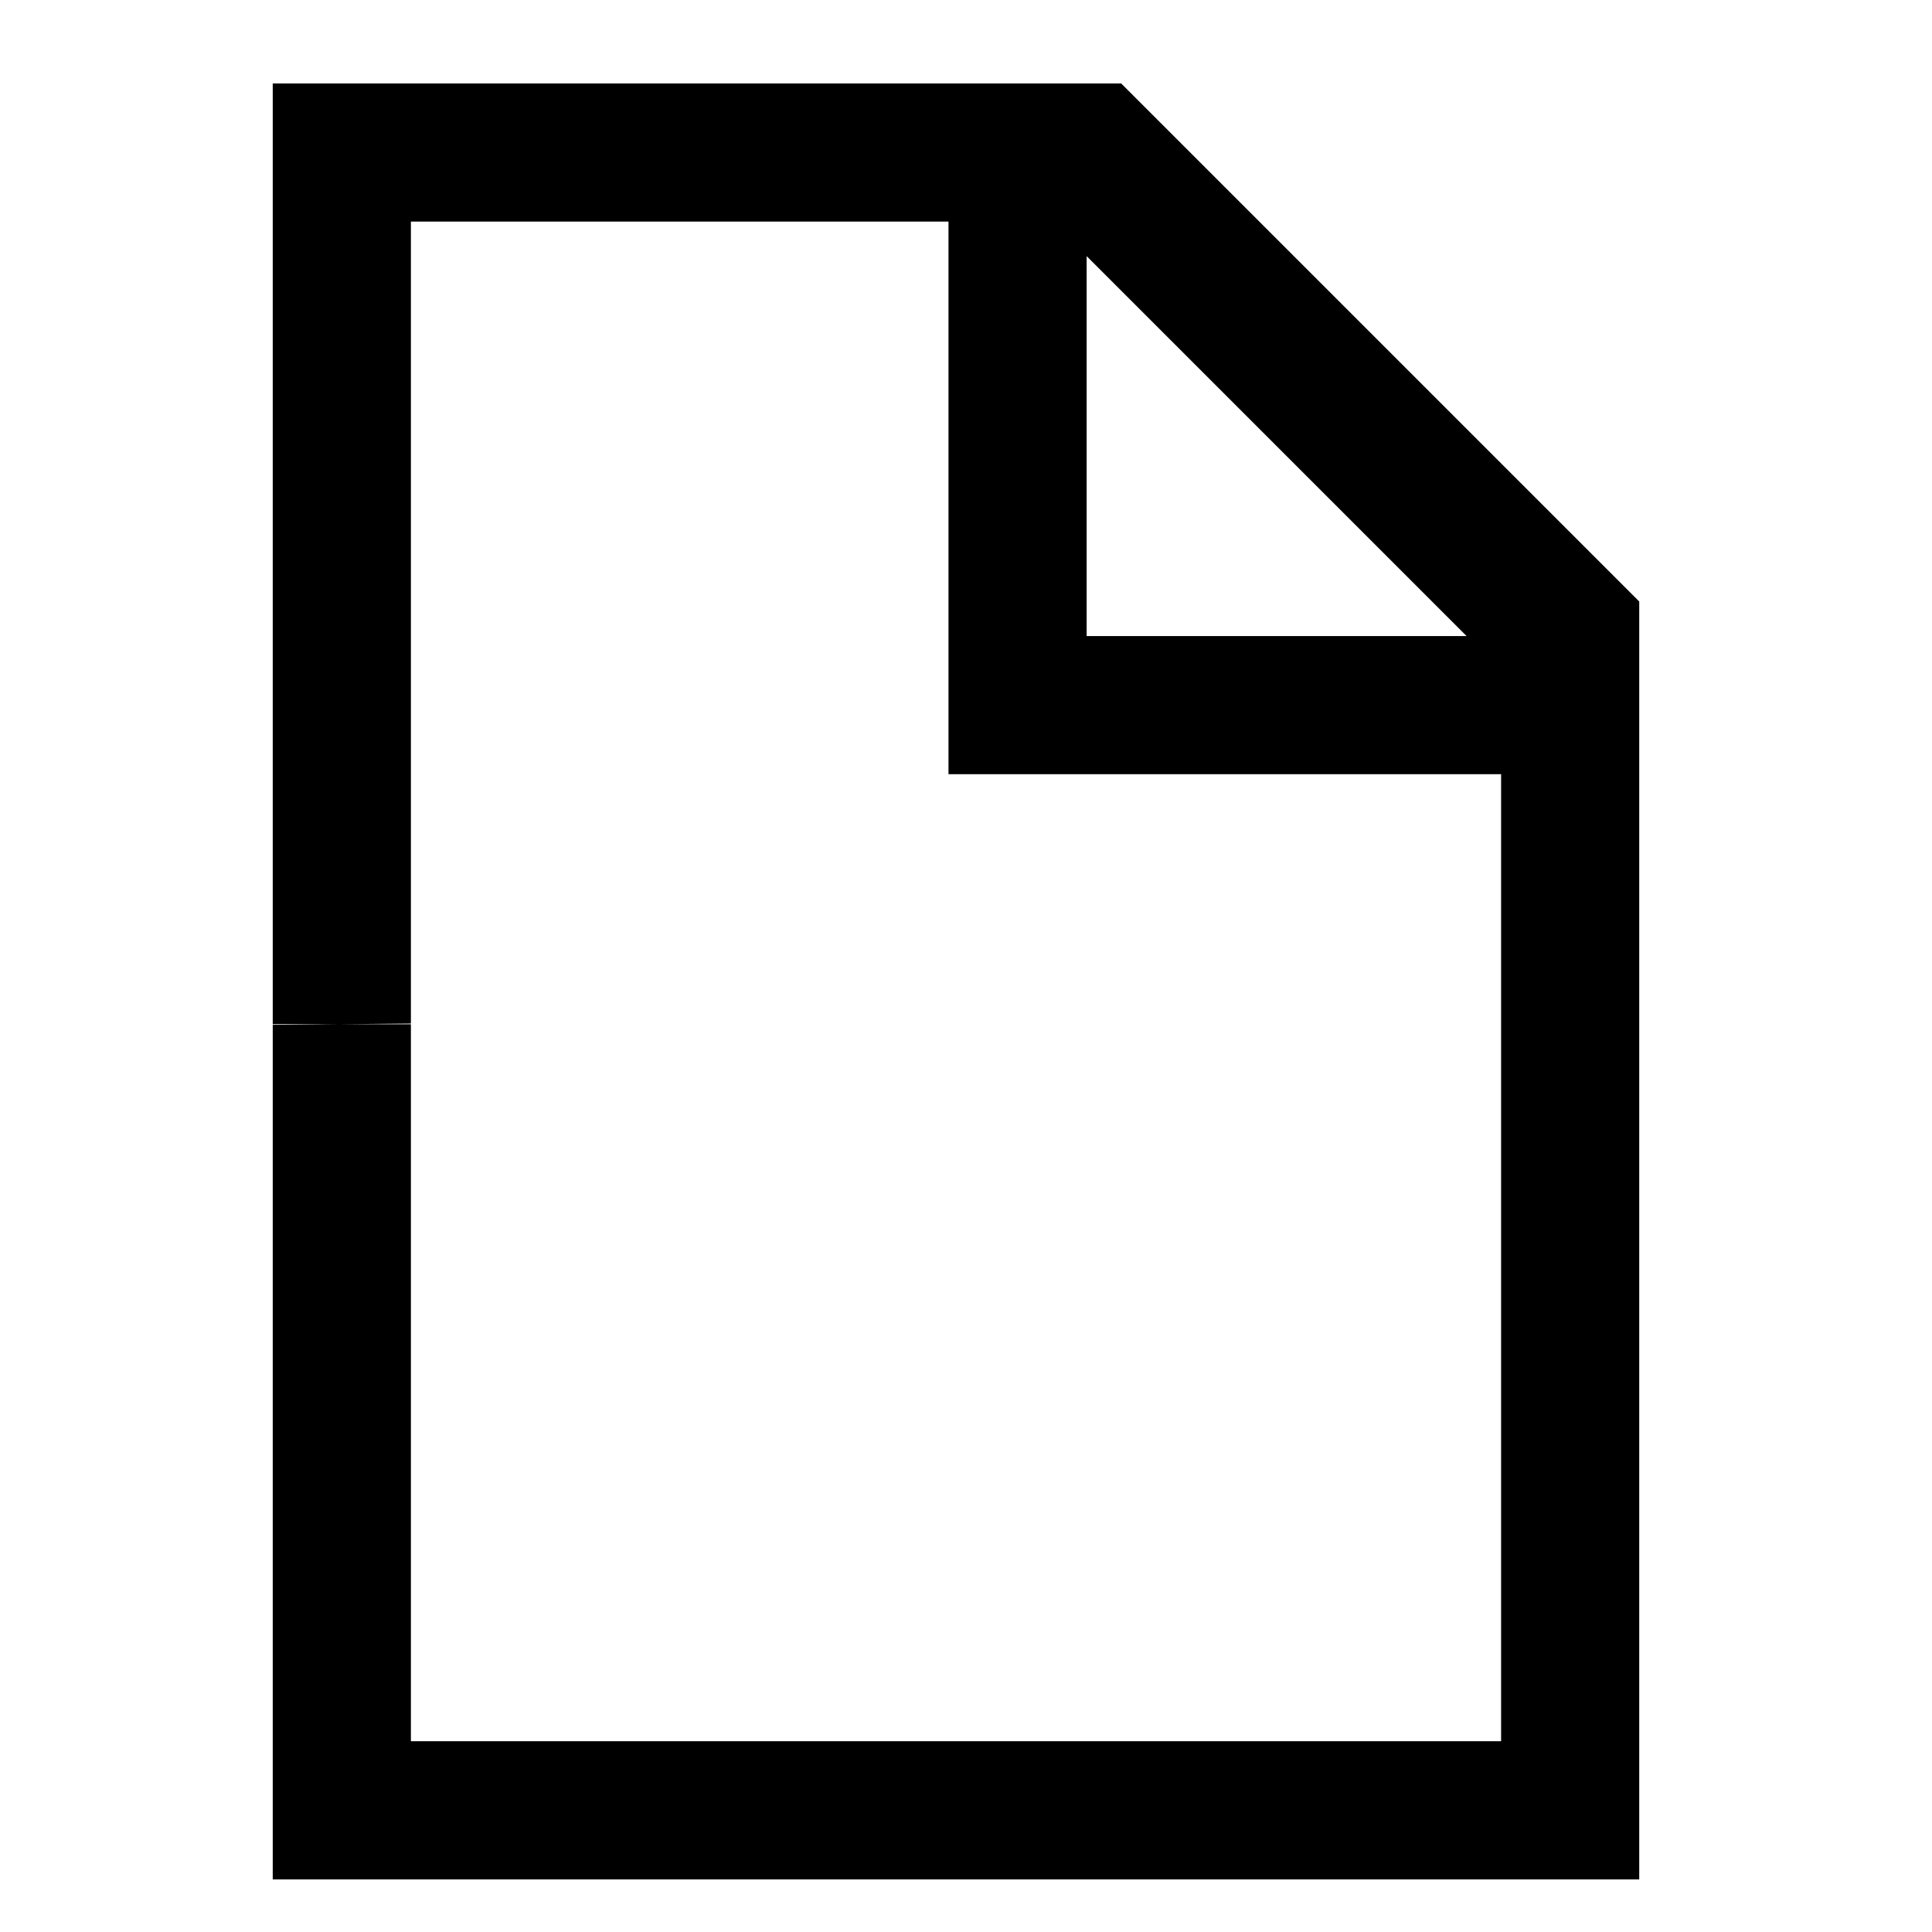
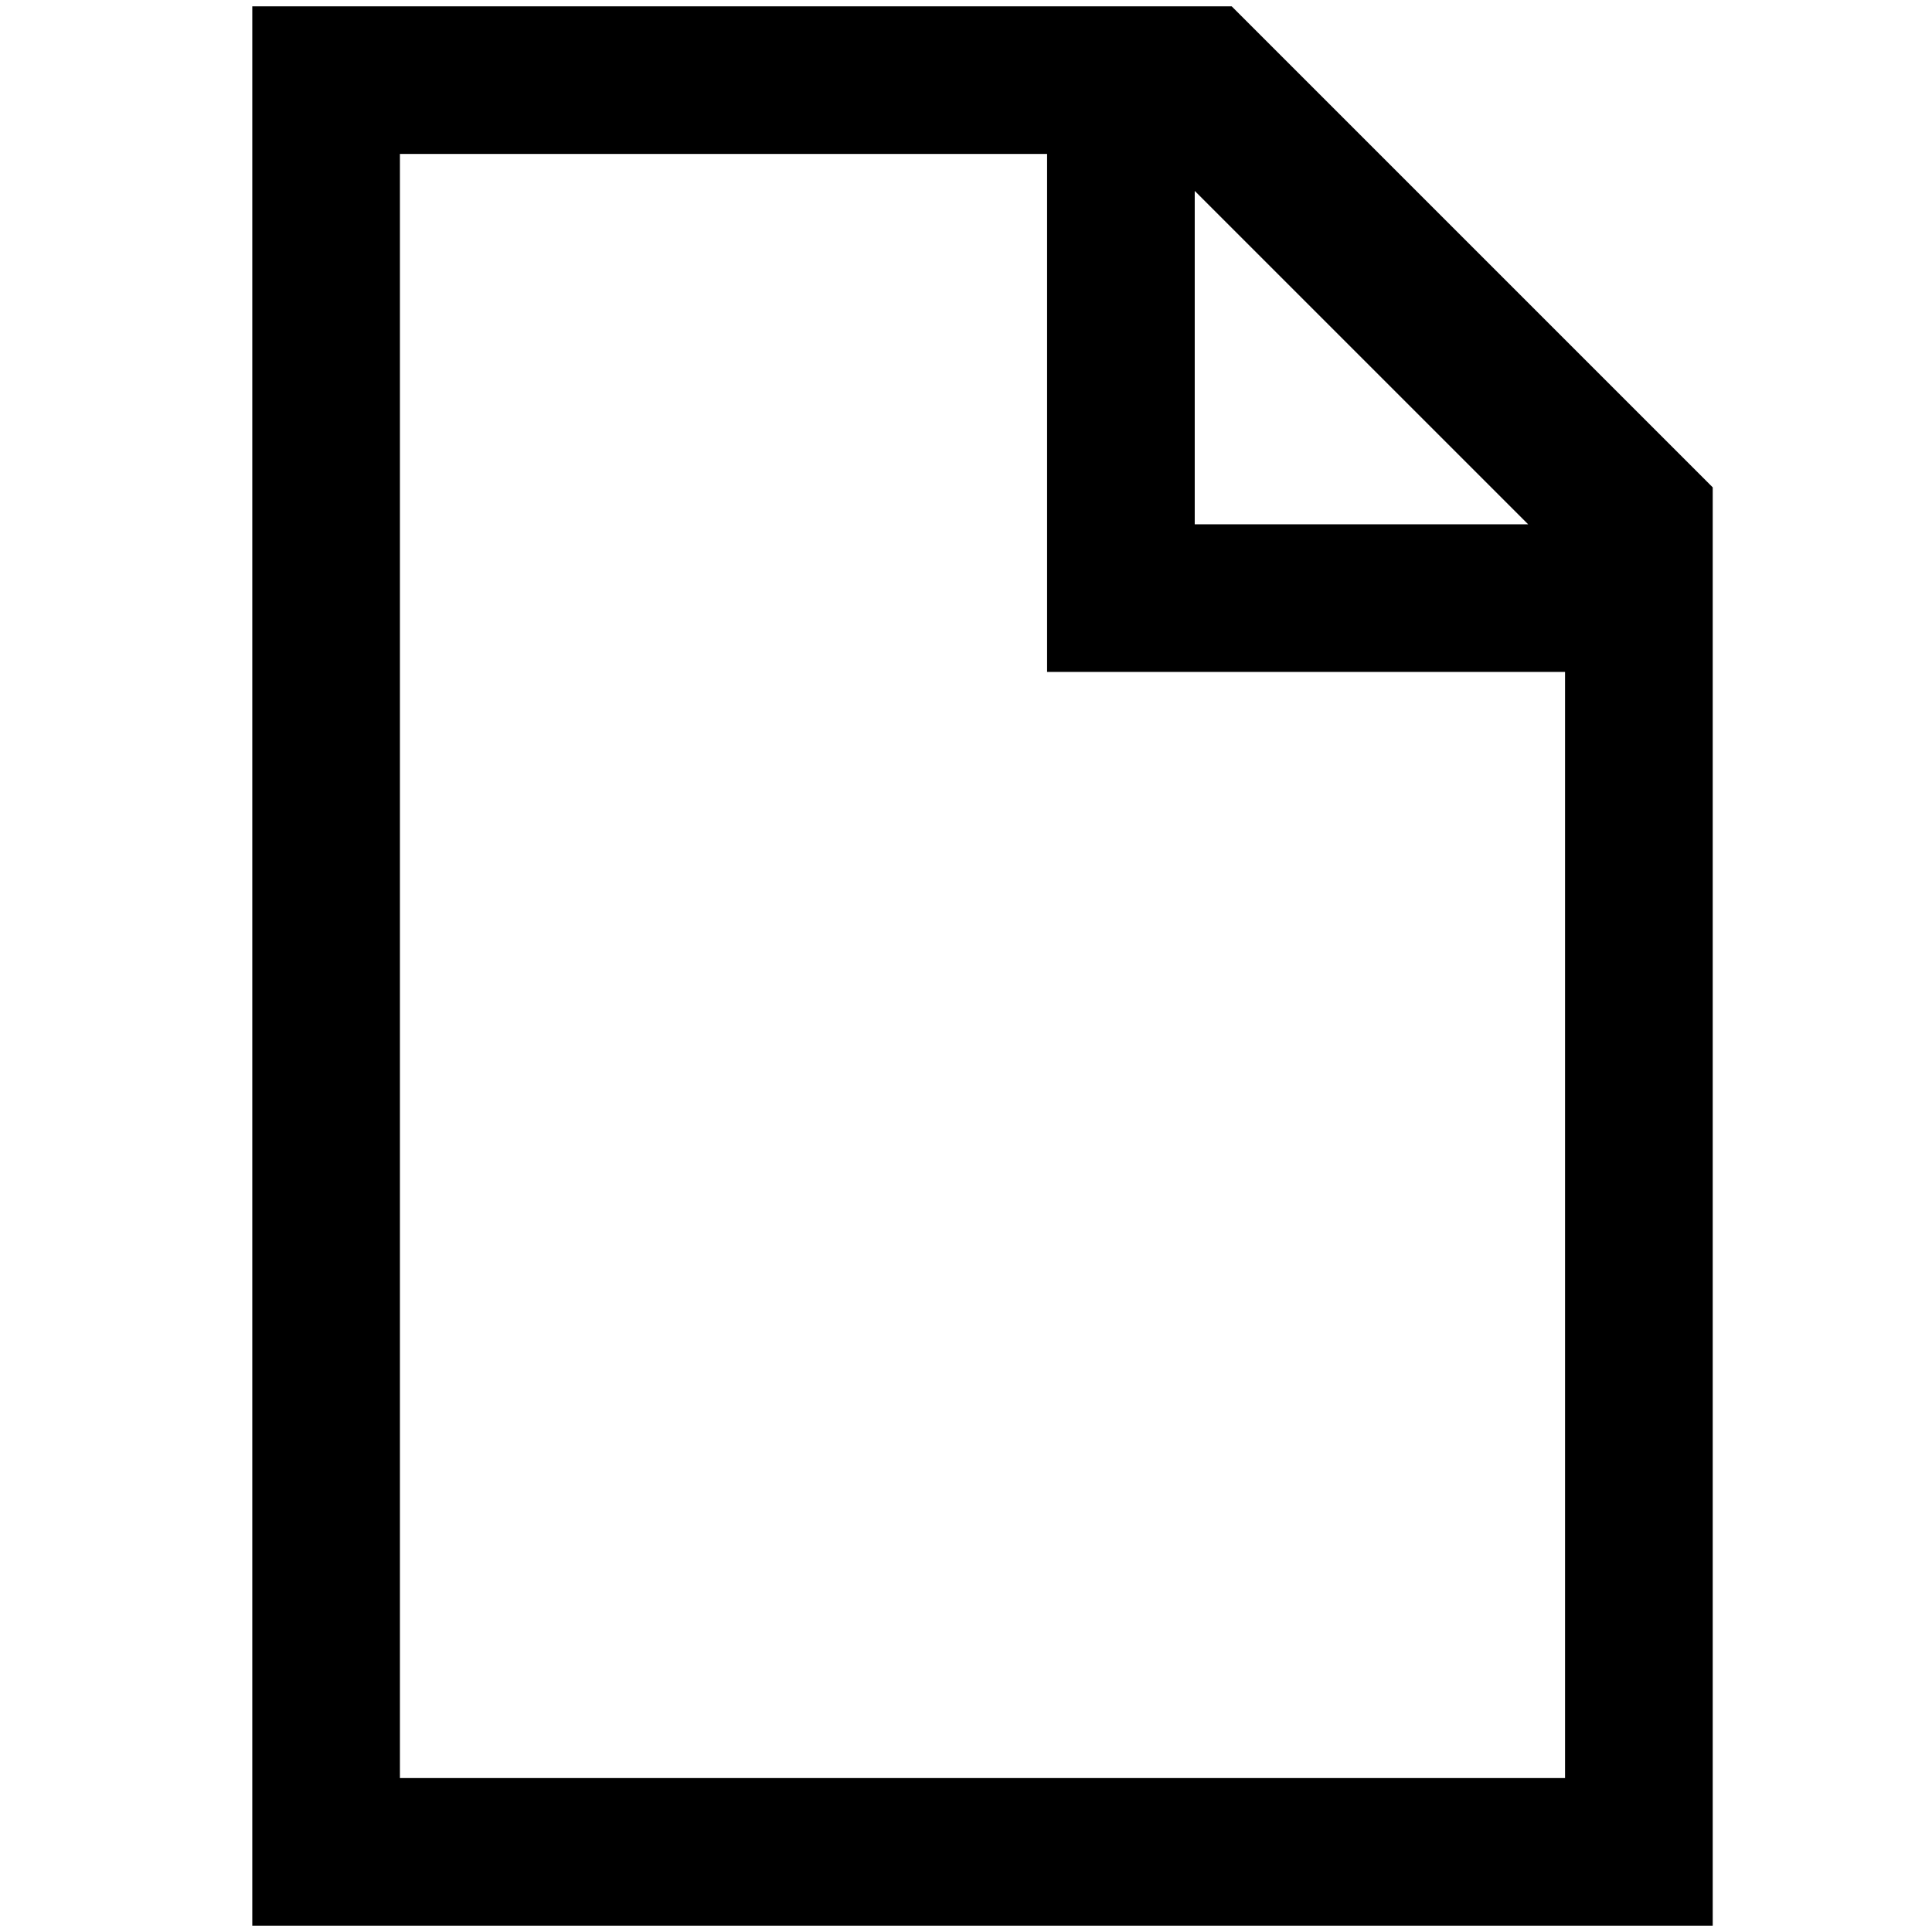
- <svg xmlns="http://www.w3.org/2000/svg" width="100px" height="100px" viewBox="0 0 100 100" version="1.1" id="svg2">
+ <svg xmlns="http://www.w3.org/2000/svg" width="100" height="100" viewBox="0 0 93.75 93.75" version="1.1" id="svg2">
  <defs id="defs8" />
-   <g id="Page-1" transform="matrix(0.9335364,0,0,0.9335364,2.805375,4.02125)" style="fill:none;fill-rule:evenodd;stroke:none;stroke-width:1">
+   <g id="Page-1" transform="matrix(0.9954739,0,0,0.9954739,0.1798447,-5.998546)" style="fill:none;fill-rule:evenodd;stroke:none;stroke-width:1">
    <g id="document" style="fill:#000000">
-       <path d="m 57.244,30.958 21.064,0 -21.064,-21.064 0,21.064 0,0 z m 22.979,7.66 -30.639,0 0,-30.639 -29.807,1.217e-4 0,44.504 -7.66,-0.007 0,-52.157 47.041,0 28.724,28.724 0,70.852 -75.765,0 0,-47.381 7.66,-0.071 0,39.792 60.446,0 0,-53.618 0,0 z" id="path12" />
+       <path style="stroke-width:0.94" d="M 12.117,6.334 V 99.894 H 83.307 V 29.783 L 59.858,6.334 Z m 7.197,7.197 H 50.86 V 38.779 H 76.108 V 92.698 H 19.314 Z m 38.743,1.801 16.253,16.251 H 58.057 Z" id="path12" />
    </g>
  </g>
</svg>
